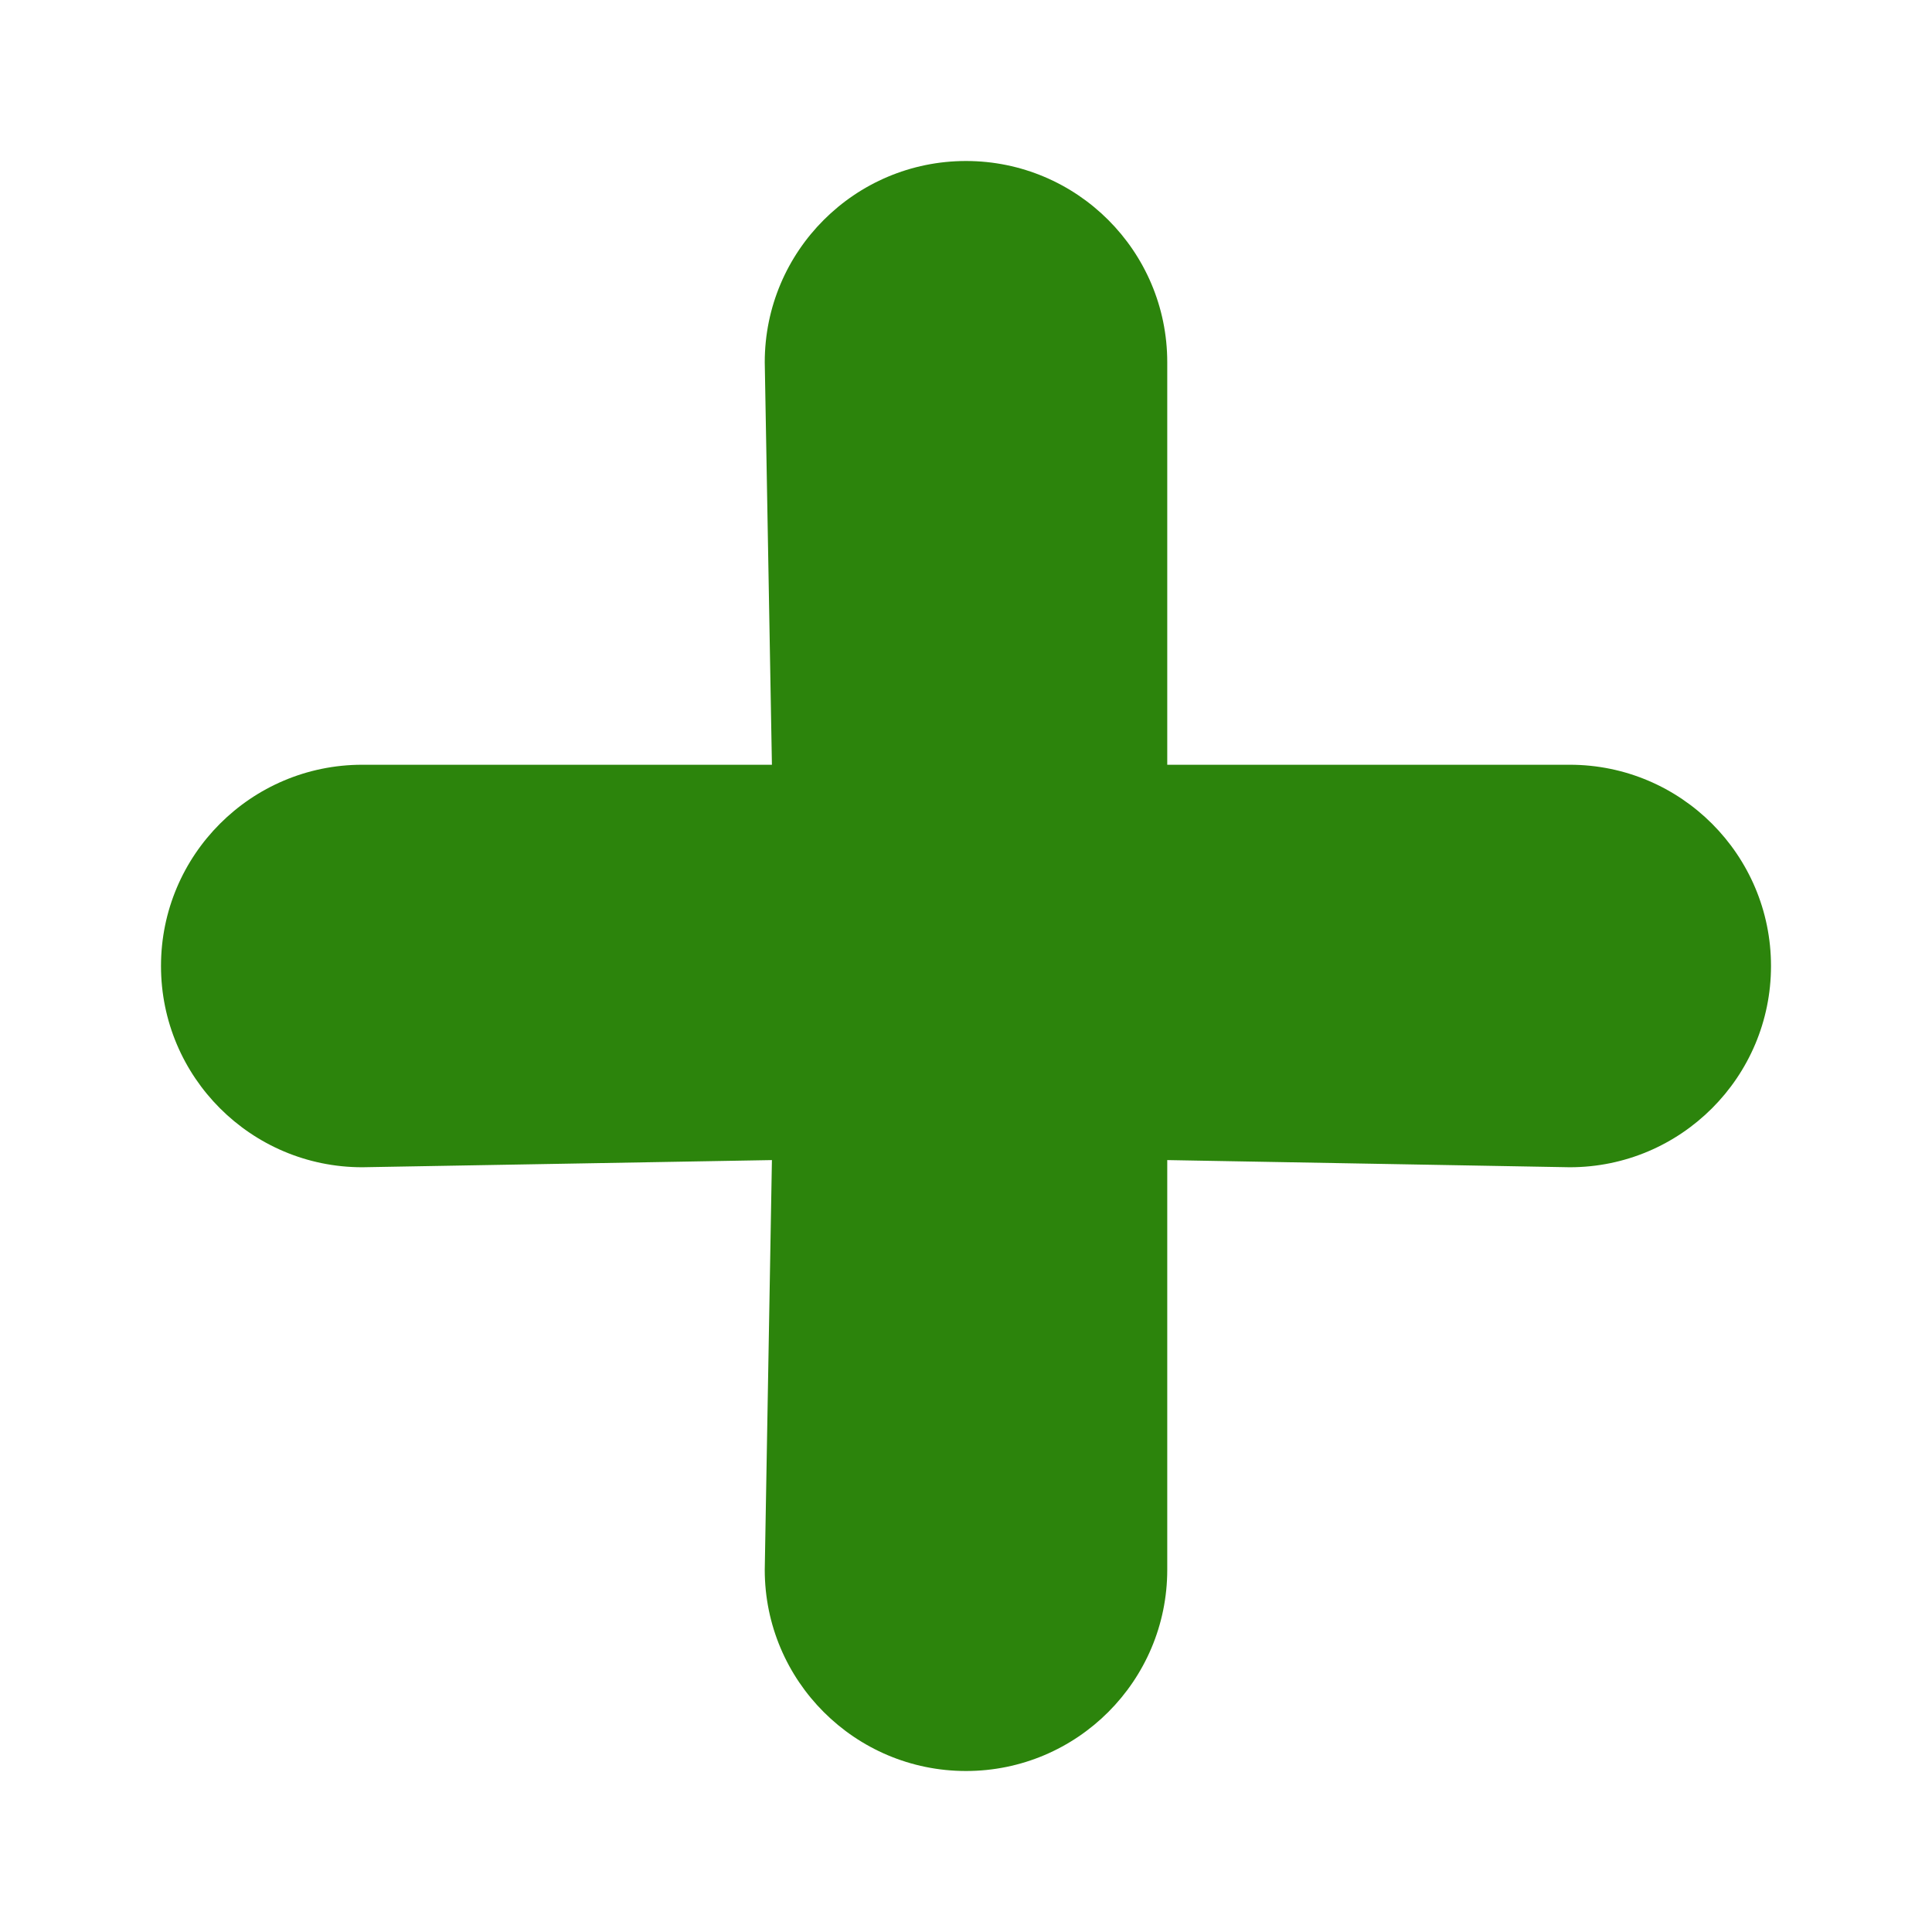
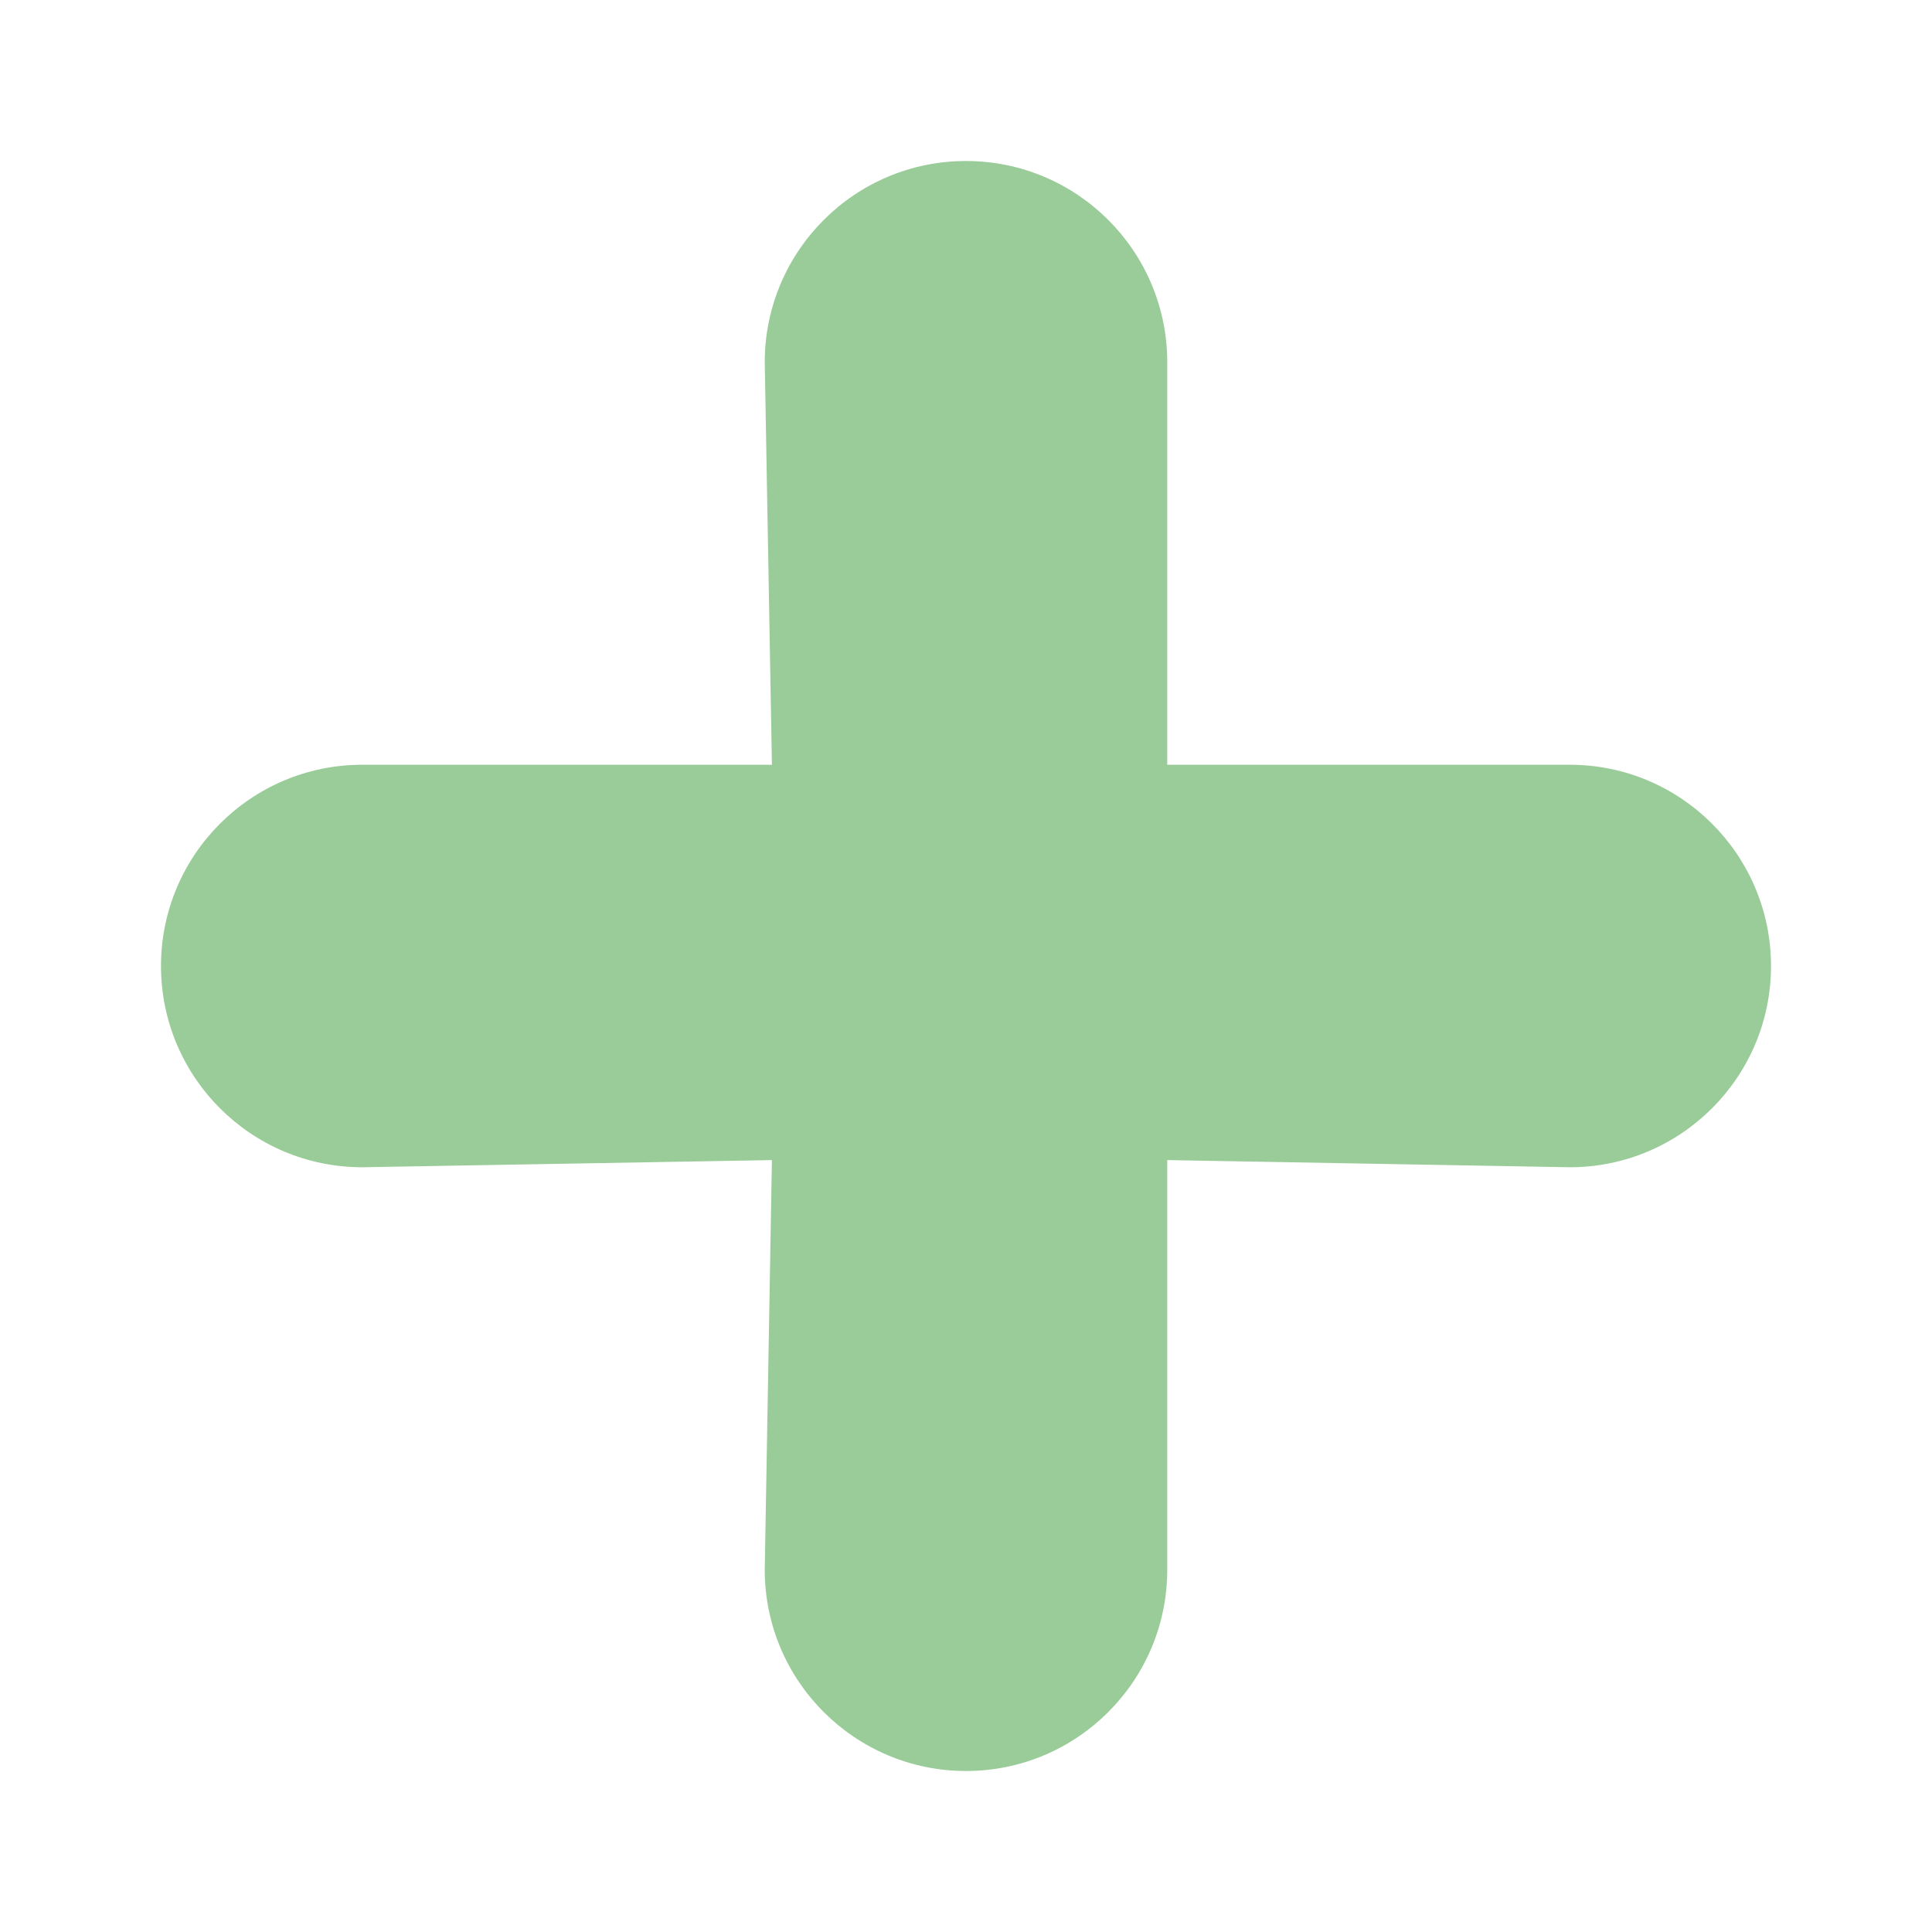
<svg xmlns="http://www.w3.org/2000/svg" id="svg5808" viewBox="0 0 24 24" height="24" width="24" version="1.2">
  <defs id="defs5812" />
-   <path style="stroke-width:1.25;fill:#2c840c;fill-opacity:1" id="path5806" d="m 19.5,9.5 h -5 v -5 C 14.5,3.12 13.38,2 12,2 10.62,2 9.5,3.12 9.5,4.5 l 0.089,5 H 4.5 C 3.12,9.5 2,10.62 2,12 c 0,1.38 1.12,2.5 2.5,2.5 L 9.589,14.411 9.5,19.5 c 0,1.38 1.12,2.5 2.5,2.5 1.38,0 2.5,-1.12 2.5,-2.5 V 14.411 L 19.5,14.5 C 20.88,14.5 22,13.38 22,12 22,10.62 20.88,9.5 19.5,9.5 Z" />
+   <path style="stroke-width:1.25;fill:#99cc99;fill-opacity:1" id="path5806" d="m 19.5,9.5 h -5 v -5 C 14.5,3.12 13.38,2 12,2 10.62,2 9.5,3.12 9.5,4.5 l 0.089,5 H 4.5 C 3.12,9.5 2,10.62 2,12 c 0,1.38 1.12,2.5 2.5,2.5 L 9.589,14.411 9.5,19.5 c 0,1.38 1.12,2.5 2.5,2.5 1.38,0 2.5,-1.12 2.5,-2.5 V 14.411 L 19.5,14.5 C 20.88,14.5 22,13.38 22,12 22,10.62 20.88,9.5 19.5,9.5 Z" />
</svg>
